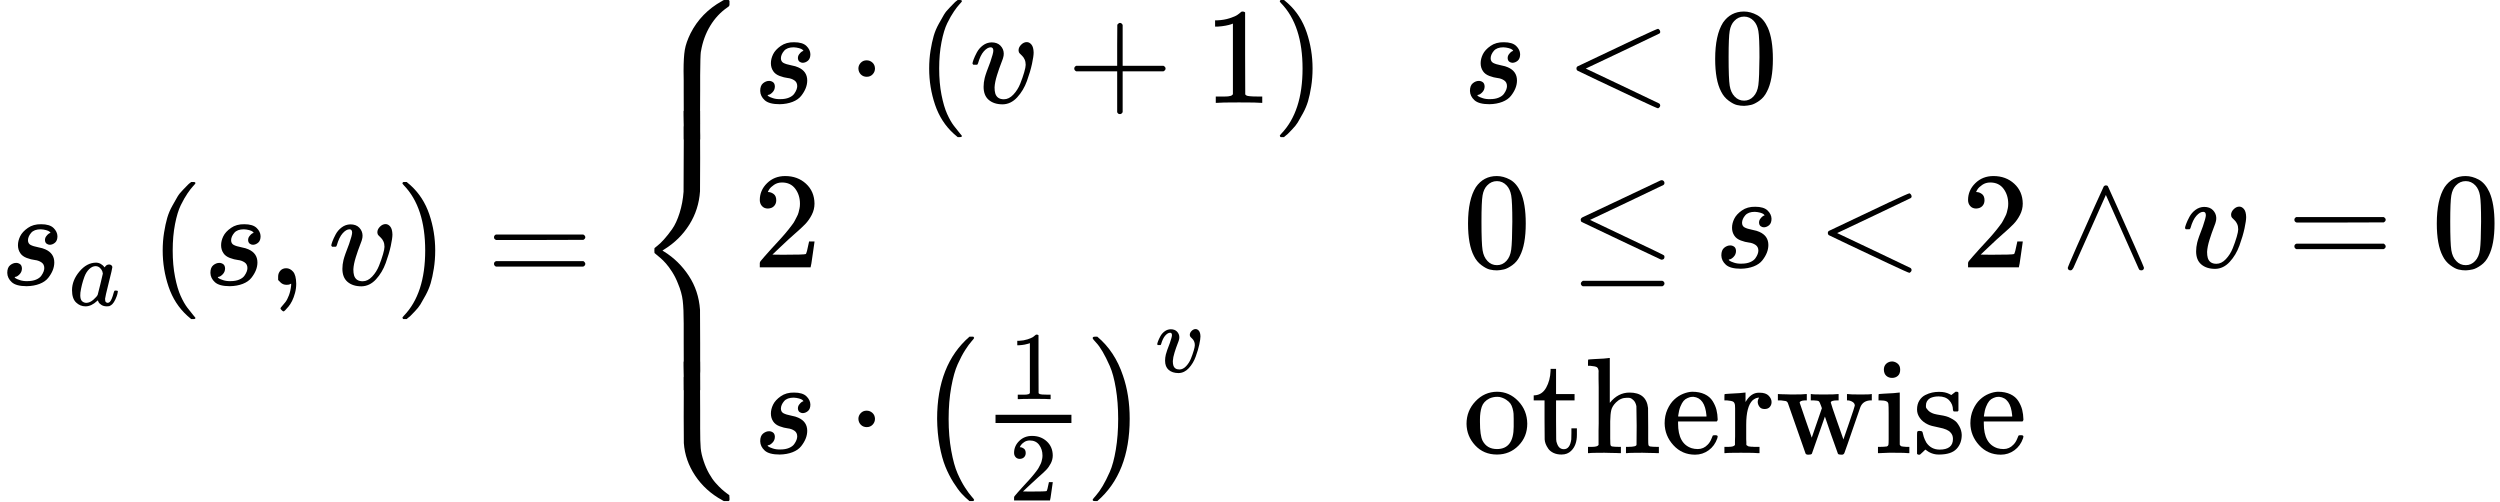
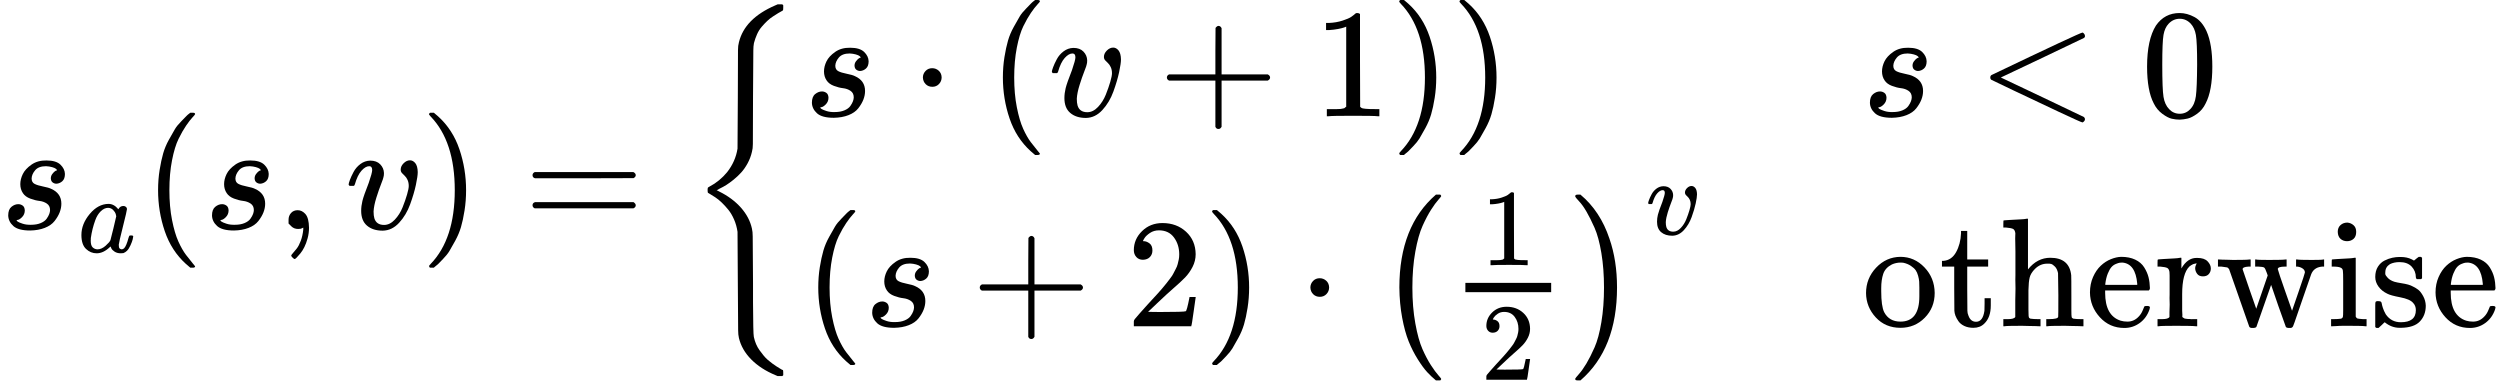
- <svg xmlns="http://www.w3.org/2000/svg" xmlns:xlink="http://www.w3.org/1999/xlink" width="41.256ex" height="8.269ex" role="img" focusable="false" viewBox="0 -2077.4 18234.9 3654.7" aria-hidden="true" style="vertical-align: -3.569ex;">
+ <svg xmlns="http://www.w3.org/2000/svg" xmlns:xlink="http://www.w3.org/1999/xlink" width="36.499ex" height="5.554ex" role="img" focusable="false" viewBox="0 -1477.4 16132.7 2454.7" aria-hidden="true" style="vertical-align: -2.211ex;">
  <defs>
-     <path id="MJX-570-TEX-I-1D460" d="M131 289Q131 321 147 354T203 415T300 442Q362 442 390 415T419 355Q419 323 402 308T364 292Q351 292 340 300T328 326Q328 342 337 354T354 372T367 378Q368 378 368 379Q368 382 361 388T336 399T297 405Q249 405 227 379T204 326Q204 301 223 291T278 274T330 259Q396 230 396 163Q396 135 385 107T352 51T289 7T195 -10Q118 -10 86 19T53 87Q53 126 74 143T118 160Q133 160 146 151T160 120Q160 94 142 76T111 58Q109 57 108 57T107 55Q108 52 115 47T146 34T201 27Q237 27 263 38T301 66T318 97T323 122Q323 150 302 164T254 181T195 196T148 231Q131 256 131 289Z" />
-     <path id="MJX-570-TEX-I-1D44E" d="M33 157Q33 258 109 349T280 441Q331 441 370 392Q386 422 416 422Q429 422 439 414T449 394Q449 381 412 234T374 68Q374 43 381 35T402 26Q411 27 422 35Q443 55 463 131Q469 151 473 152Q475 153 483 153H487Q506 153 506 144Q506 138 501 117T481 63T449 13Q436 0 417 -8Q409 -10 393 -10Q359 -10 336 5T306 36L300 51Q299 52 296 50Q294 48 292 46Q233 -10 172 -10Q117 -10 75 30T33 157ZM351 328Q351 334 346 350T323 385T277 405Q242 405 210 374T160 293Q131 214 119 129Q119 126 119 118T118 106Q118 61 136 44T179 26Q217 26 254 59T298 110Q300 114 325 217T351 328Z" />
-     <path id="MJX-570-TEX-N-28" d="M94 250Q94 319 104 381T127 488T164 576T202 643T244 695T277 729T302 750H315H319Q333 750 333 741Q333 738 316 720T275 667T226 581T184 443T167 250T184 58T225 -81T274 -167T316 -220T333 -241Q333 -250 318 -250H315H302L274 -226Q180 -141 137 -14T94 250Z" />
-     <path id="MJX-570-TEX-N-2C" d="M78 35T78 60T94 103T137 121Q165 121 187 96T210 8Q210 -27 201 -60T180 -117T154 -158T130 -185T117 -194Q113 -194 104 -185T95 -172Q95 -168 106 -156T131 -126T157 -76T173 -3V9L172 8Q170 7 167 6T161 3T152 1T140 0Q113 0 96 17Z" />
-     <path id="MJX-570-TEX-I-1D463" d="M173 380Q173 405 154 405Q130 405 104 376T61 287Q60 286 59 284T58 281T56 279T53 278T49 278T41 278H27Q21 284 21 287Q21 294 29 316T53 368T97 419T160 441Q202 441 225 417T249 361Q249 344 246 335Q246 329 231 291T200 202T182 113Q182 86 187 69Q200 26 250 26Q287 26 319 60T369 139T398 222T409 277Q409 300 401 317T383 343T365 361T357 383Q357 405 376 424T417 443Q436 443 451 425T467 367Q467 340 455 284T418 159T347 40T241 -11Q177 -11 139 22Q102 54 102 117Q102 148 110 181T151 298Q173 362 173 380Z" />
-     <path id="MJX-570-TEX-N-29" d="M60 749L64 750Q69 750 74 750H86L114 726Q208 641 251 514T294 250Q294 182 284 119T261 12T224 -76T186 -143T145 -194T113 -227T90 -246Q87 -249 86 -250H74Q66 -250 63 -250T58 -247T55 -238Q56 -237 66 -225Q221 -64 221 250T66 725Q56 737 55 738Q55 746 60 749Z" />
-     <path id="MJX-570-TEX-N-3D" d="M56 347Q56 360 70 367H707Q722 359 722 347Q722 336 708 328L390 327H72Q56 332 56 347ZM56 153Q56 168 72 173H708Q722 163 722 153Q722 140 707 133H70Q56 140 56 153Z" />
-     <path id="MJX-570-TEX-S4-23A7" d="M712 899L718 893V876V865Q718 854 704 846Q627 793 577 710T510 525Q510 524 509 521Q505 493 504 349Q504 345 504 334Q504 277 504 240Q504 -2 503 -4Q502 -8 494 -9T444 -10Q392 -10 390 -9Q387 -8 386 -5Q384 5 384 230Q384 262 384 312T383 382Q383 481 392 535T434 656Q510 806 664 892L677 899H712Z" />
-     <path id="MJX-570-TEX-S4-23A9" d="M718 -893L712 -899H677L666 -893Q542 -825 468 -714T385 -476Q384 -466 384 -282Q384 3 385 5L389 9Q392 10 444 10Q486 10 494 9T503 4Q504 2 504 -239V-310V-366Q504 -470 508 -513T530 -609Q546 -657 569 -698T617 -767T661 -812T699 -843T717 -856T718 -876V-893Z" />
-     <path id="MJX-570-TEX-S4-23A8" d="M389 1159Q391 1160 455 1160Q496 1160 498 1159Q501 1158 502 1155Q504 1145 504 924Q504 691 503 682Q494 549 425 439T243 259L229 250L243 241Q349 175 421 66T503 -182Q504 -191 504 -424Q504 -600 504 -629T499 -659H498Q496 -660 444 -660T390 -659Q387 -658 386 -655Q384 -645 384 -425V-282Q384 -176 377 -116T342 10Q325 54 301 92T255 155T214 196T183 222T171 232Q170 233 170 250T171 268Q171 269 191 284T240 331T300 407T354 524T383 679Q384 691 384 925Q384 1152 385 1155L389 1159Z" />
-     <path id="MJX-570-TEX-S4-23AA" d="M384 150V266Q384 304 389 309Q391 310 455 310Q496 310 498 309Q502 308 503 298Q504 283 504 150Q504 32 504 12T499 -9H498Q496 -10 444 -10T390 -9Q386 -8 385 2Q384 17 384 150Z" />
-     <path id="MJX-570-TEX-N-22C5" d="M78 250Q78 274 95 292T138 310Q162 310 180 294T199 251Q199 226 182 208T139 190T96 207T78 250Z" />
-     <path id="MJX-570-TEX-N-2B" d="M56 237T56 250T70 270H369V420L370 570Q380 583 389 583Q402 583 409 568V270H707Q722 262 722 250T707 230H409V-68Q401 -82 391 -82H389H387Q375 -82 369 -68V230H70Q56 237 56 250Z" />
-     <path id="MJX-570-TEX-N-31" d="M213 578L200 573Q186 568 160 563T102 556H83V602H102Q149 604 189 617T245 641T273 663Q275 666 285 666Q294 666 302 660V361L303 61Q310 54 315 52T339 48T401 46H427V0H416Q395 3 257 3Q121 3 100 0H88V46H114Q136 46 152 46T177 47T193 50T201 52T207 57T213 61V578Z" />
-     <path id="MJX-570-TEX-N-3C" d="M694 -11T694 -19T688 -33T678 -40Q671 -40 524 29T234 166L90 235Q83 240 83 250Q83 261 91 266Q664 540 678 540Q681 540 687 534T694 519T687 505Q686 504 417 376L151 250L417 124Q686 -4 687 -5Q694 -11 694 -19Z" />
-     <path id="MJX-570-TEX-N-30" d="M96 585Q152 666 249 666Q297 666 345 640T423 548Q460 465 460 320Q460 165 417 83Q397 41 362 16T301 -15T250 -22Q224 -22 198 -16T137 16T82 83Q39 165 39 320Q39 494 96 585ZM321 597Q291 629 250 629Q208 629 178 597Q153 571 145 525T137 333Q137 175 145 125T181 46Q209 16 250 16Q290 16 318 46Q347 76 354 130T362 333Q362 478 354 524T321 597Z" />
-     <path id="MJX-570-TEX-N-32" d="M109 429Q82 429 66 447T50 491Q50 562 103 614T235 666Q326 666 387 610T449 465Q449 422 429 383T381 315T301 241Q265 210 201 149L142 93L218 92Q375 92 385 97Q392 99 409 186V189H449V186Q448 183 436 95T421 3V0H50V19V31Q50 38 56 46T86 81Q115 113 136 137Q145 147 170 174T204 211T233 244T261 278T284 308T305 340T320 369T333 401T340 431T343 464Q343 527 309 573T212 619Q179 619 154 602T119 569T109 550Q109 549 114 549Q132 549 151 535T170 489Q170 464 154 447T109 429Z" />
-     <path id="MJX-570-TEX-N-2264" d="M674 636Q682 636 688 630T694 615T687 601Q686 600 417 472L151 346L399 228Q687 92 691 87Q694 81 694 76Q694 58 676 56H670L382 192Q92 329 90 331Q83 336 83 348Q84 359 96 365Q104 369 382 500T665 634Q669 636 674 636ZM84 -118Q84 -108 99 -98H678Q694 -104 694 -118Q694 -130 679 -138H98Q84 -131 84 -118Z" />
-     <path id="MJX-570-TEX-N-2227" d="M318 591Q325 598 333 598Q344 598 348 591Q349 590 414 445T545 151T611 -4Q609 -22 591 -22Q588 -22 586 -21T581 -20T577 -17T575 -13T572 -9T570 -4L333 528L96 -4Q87 -20 80 -21Q78 -22 75 -22Q57 -22 55 -4Q55 2 120 150T251 444T318 591Z" />
-     <path id="MJX-570-TEX-SO-28" d="M152 251Q152 646 388 850H416Q422 844 422 841Q422 837 403 816T357 753T302 649T255 482T236 250Q236 124 255 19T301 -147T356 -251T403 -315T422 -340Q422 -343 416 -349H388Q359 -325 332 -296T271 -213T212 -97T170 56T152 251Z" />
-     <path id="MJX-570-TEX-SO-29" d="M305 251Q305 -145 69 -349H56Q43 -349 39 -347T35 -338Q37 -333 60 -307T108 -239T160 -136T204 27T221 250T204 473T160 636T108 740T60 807T35 839Q35 850 50 850H56H69Q197 743 256 566Q305 425 305 251Z" />
-     <path id="MJX-570-TEX-N-6F" d="M28 214Q28 309 93 378T250 448Q340 448 405 380T471 215Q471 120 407 55T250 -10Q153 -10 91 57T28 214ZM250 30Q372 30 372 193V225V250Q372 272 371 288T364 326T348 362T317 390T268 410Q263 411 252 411Q222 411 195 399Q152 377 139 338T126 246V226Q126 130 145 91Q177 30 250 30Z" />
-     <path id="MJX-570-TEX-N-74" d="M27 422Q80 426 109 478T141 600V615H181V431H316V385H181V241Q182 116 182 100T189 68Q203 29 238 29Q282 29 292 100Q293 108 293 146V181H333V146V134Q333 57 291 17Q264 -10 221 -10Q187 -10 162 2T124 33T105 68T98 100Q97 107 97 248V385H18V422H27Z" />
-     <path id="MJX-570-TEX-N-68" d="M41 46H55Q94 46 102 60V68Q102 77 102 91T102 124T102 167T103 217T103 272T103 329Q103 366 103 407T103 482T102 542T102 586T102 603Q99 622 88 628T43 637H25V660Q25 683 27 683L37 684Q47 685 66 686T103 688Q120 689 140 690T170 693T181 694H184V367Q244 442 328 442Q451 442 463 329Q464 322 464 190V104Q464 66 466 59T477 49Q498 46 526 46H542V0H534L510 1Q487 2 460 2T422 3Q319 3 310 0H302V46H318Q379 46 379 62Q380 64 380 200Q379 335 378 343Q372 371 358 385T334 402T308 404Q263 404 229 370Q202 343 195 315T187 232V168V108Q187 78 188 68T191 55T200 49Q221 46 249 46H265V0H257L234 1Q210 2 183 2T145 3Q42 3 33 0H25V46H41Z" />
-     <path id="MJX-570-TEX-N-65" d="M28 218Q28 273 48 318T98 391T163 433T229 448Q282 448 320 430T378 380T406 316T415 245Q415 238 408 231H126V216Q126 68 226 36Q246 30 270 30Q312 30 342 62Q359 79 369 104L379 128Q382 131 395 131H398Q415 131 415 121Q415 117 412 108Q393 53 349 21T250 -11Q155 -11 92 58T28 218ZM333 275Q322 403 238 411H236Q228 411 220 410T195 402T166 381T143 340T127 274V267H333V275Z" />
-     <path id="MJX-570-TEX-N-72" d="M36 46H50Q89 46 97 60V68Q97 77 97 91T98 122T98 161T98 203Q98 234 98 269T98 328L97 351Q94 370 83 376T38 385H20V408Q20 431 22 431L32 432Q42 433 60 434T96 436Q112 437 131 438T160 441T171 442H174V373Q213 441 271 441H277Q322 441 343 419T364 373Q364 352 351 337T313 322Q288 322 276 338T263 372Q263 381 265 388T270 400T273 405Q271 407 250 401Q234 393 226 386Q179 341 179 207V154Q179 141 179 127T179 101T180 81T180 66V61Q181 59 183 57T188 54T193 51T200 49T207 48T216 47T225 47T235 46T245 46H276V0H267Q249 3 140 3Q37 3 28 0H20V46H36Z" />
-     <path id="MJX-570-TEX-N-77" d="M90 368Q84 378 76 380T40 385H18V431H24L43 430Q62 430 84 429T116 428Q206 428 221 431H229V385H215Q177 383 177 368Q177 367 221 239L265 113L339 328L333 345Q323 374 316 379Q308 384 278 385H258V431H264Q270 428 348 428Q439 428 454 431H461V385H452Q404 385 404 369Q404 366 418 324T449 234T481 143L496 100L537 219Q579 341 579 347Q579 363 564 373T530 385H522V431H529Q541 428 624 428Q692 428 698 431H703V385H697Q696 385 691 385T682 384Q635 377 619 334L559 161Q546 124 528 71Q508 12 503 1T487 -11H479Q460 -11 456 -4Q455 -3 407 133L361 267Q359 263 266 -4Q261 -11 243 -11H238Q225 -11 220 -3L90 368Z" />
-     <path id="MJX-570-TEX-N-69" d="M69 609Q69 637 87 653T131 669Q154 667 171 652T188 609Q188 579 171 564T129 549Q104 549 87 564T69 609ZM247 0Q232 3 143 3Q132 3 106 3T56 1L34 0H26V46H42Q70 46 91 49Q100 53 102 60T104 102V205V293Q104 345 102 359T88 378Q74 385 41 385H30V408Q30 431 32 431L42 432Q52 433 70 434T106 436Q123 437 142 438T171 441T182 442H185V62Q190 52 197 50T232 46H255V0H247Z" />
-     <path id="MJX-570-TEX-N-73" d="M295 316Q295 356 268 385T190 414Q154 414 128 401Q98 382 98 349Q97 344 98 336T114 312T157 287Q175 282 201 278T245 269T277 256Q294 248 310 236T342 195T359 133Q359 71 321 31T198 -10H190Q138 -10 94 26L86 19L77 10Q71 4 65 -1L54 -11H46H42Q39 -11 33 -5V74V132Q33 153 35 157T45 162H54Q66 162 70 158T75 146T82 119T101 77Q136 26 198 26Q295 26 295 104Q295 133 277 151Q257 175 194 187T111 210Q75 227 54 256T33 318Q33 357 50 384T93 424T143 442T187 447H198Q238 447 268 432L283 424L292 431Q302 440 314 448H322H326Q329 448 335 442V310L329 304H301Q295 310 295 316Z" />
+     <path id="MJX-165-TEX-I-1D460" d="M131 289Q131 321 147 354T203 415T300 442Q362 442 390 415T419 355Q419 323 402 308T364 292Q351 292 340 300T328 326Q328 342 337 354T354 372T367 378Q368 378 368 379Q368 382 361 388T336 399T297 405Q249 405 227 379T204 326Q204 301 223 291T278 274T330 259Q396 230 396 163Q396 135 385 107T352 51T289 7T195 -10Q118 -10 86 19T53 87Q53 126 74 143T118 160Q133 160 146 151T160 120Q160 94 142 76T111 58Q109 57 108 57T107 55Q108 52 115 47T146 34T201 27Q237 27 263 38T301 66T318 97T323 122Q323 150 302 164T254 181T195 196T148 231Q131 256 131 289Z" />
+     <path id="MJX-165-TEX-I-1D44E" d="M33 157Q33 258 109 349T280 441Q331 441 370 392Q386 422 416 422Q429 422 439 414T449 394Q449 381 412 234T374 68Q374 43 381 35T402 26Q411 27 422 35Q443 55 463 131Q469 151 473 152Q475 153 483 153H487Q506 153 506 144Q506 138 501 117T481 63T449 13Q436 0 417 -8Q409 -10 393 -10Q359 -10 336 5T306 36L300 51Q299 52 296 50Q294 48 292 46Q233 -10 172 -10Q117 -10 75 30T33 157ZM351 328Q351 334 346 350T323 385T277 405Q242 405 210 374T160 293Q131 214 119 129Q119 126 119 118T118 106Q118 61 136 44T179 26Q217 26 254 59T298 110Q300 114 325 217T351 328Z" />
+     <path id="MJX-165-TEX-N-28" d="M94 250Q94 319 104 381T127 488T164 576T202 643T244 695T277 729T302 750H315H319Q333 750 333 741Q333 738 316 720T275 667T226 581T184 443T167 250T184 58T225 -81T274 -167T316 -220T333 -241Q333 -250 318 -250H315H302L274 -226Q180 -141 137 -14T94 250Z" />
+     <path id="MJX-165-TEX-N-2C" d="M78 35T78 60T94 103T137 121Q165 121 187 96T210 8Q210 -27 201 -60T180 -117T154 -158T130 -185T117 -194Q113 -194 104 -185T95 -172Q95 -168 106 -156T131 -126T157 -76T173 -3V9L172 8Q170 7 167 6T161 3T152 1T140 0Q113 0 96 17Z" />
+     <path id="MJX-165-TEX-I-1D463" d="M173 380Q173 405 154 405Q130 405 104 376T61 287Q60 286 59 284T58 281T56 279T53 278T49 278T41 278H27Q21 284 21 287Q21 294 29 316T53 368T97 419T160 441Q202 441 225 417T249 361Q249 344 246 335Q246 329 231 291T200 202T182 113Q182 86 187 69Q200 26 250 26Q287 26 319 60T369 139T398 222T409 277Q409 300 401 317T383 343T365 361T357 383Q357 405 376 424T417 443Q436 443 451 425T467 367Q467 340 455 284T418 159T347 40T241 -11Q177 -11 139 22Q102 54 102 117Q102 148 110 181T151 298Q173 362 173 380Z" />
+     <path id="MJX-165-TEX-N-29" d="M60 749L64 750Q69 750 74 750H86L114 726Q208 641 251 514T294 250Q294 182 284 119T261 12T224 -76T186 -143T145 -194T113 -227T90 -246Q87 -249 86 -250H74Q66 -250 63 -250T58 -247T55 -238Q56 -237 66 -225Q221 -64 221 250T66 725Q56 737 55 738Q55 746 60 749Z" />
+     <path id="MJX-165-TEX-N-3D" d="M56 347Q56 360 70 367H707Q722 359 722 347Q722 336 708 328L390 327H72Q56 332 56 347ZM56 153Q56 168 72 173H708Q722 163 722 153Q722 140 707 133H70Q56 140 56 153Z" />
+     <path id="MJX-165-TEX-S3-7B" d="M618 -943L612 -949H582L568 -943Q472 -903 411 -841T332 -703Q327 -682 327 -653T325 -350Q324 -28 323 -18Q317 24 301 61T264 124T221 171T179 205T147 225T132 234Q130 238 130 250Q130 255 130 258T131 264T132 267T134 269T139 272T144 275Q207 308 256 367Q310 436 323 519Q324 529 325 851Q326 1124 326 1154T332 1205Q369 1358 566 1443L582 1450H612L618 1444V1429Q618 1413 616 1411L608 1406Q599 1402 585 1393T552 1372T515 1343T479 1305T449 1257T429 1200Q425 1180 425 1152T423 851Q422 579 422 549T416 498Q407 459 388 424T346 364T297 318T250 284T214 264T197 254L188 251L205 242Q290 200 345 138T416 3Q421 -18 421 -48T423 -349Q423 -397 423 -472Q424 -677 428 -694Q429 -697 429 -699Q434 -722 443 -743T465 -782T491 -816T519 -845T548 -868T574 -886T595 -899T610 -908L616 -910Q618 -912 618 -928V-943Z" />
+     <path id="MJX-165-TEX-N-22C5" d="M78 250Q78 274 95 292T138 310Q162 310 180 294T199 251Q199 226 182 208T139 190T96 207T78 250Z" />
+     <path id="MJX-165-TEX-N-2B" d="M56 237T56 250T70 270H369V420L370 570Q380 583 389 583Q402 583 409 568V270H707Q722 262 722 250T707 230H409V-68Q401 -82 391 -82H389H387Q375 -82 369 -68V230H70Q56 237 56 250Z" />
+     <path id="MJX-165-TEX-N-31" d="M213 578L200 573Q186 568 160 563T102 556H83V602H102Q149 604 189 617T245 641T273 663Q275 666 285 666Q294 666 302 660V361L303 61Q310 54 315 52T339 48T401 46H427V0H416Q395 3 257 3Q121 3 100 0H88V46H114Q136 46 152 46T177 47T193 50T201 52T207 57T213 61V578Z" />
+     <path id="MJX-165-TEX-N-3C" d="M694 -11T694 -19T688 -33T678 -40Q671 -40 524 29T234 166L90 235Q83 240 83 250Q83 261 91 266Q664 540 678 540Q681 540 687 534T694 519T687 505Q686 504 417 376L151 250L417 124Q686 -4 687 -5Q694 -11 694 -19Z" />
+     <path id="MJX-165-TEX-N-30" d="M96 585Q152 666 249 666Q297 666 345 640T423 548Q460 465 460 320Q460 165 417 83Q397 41 362 16T301 -15T250 -22Q224 -22 198 -16T137 16T82 83Q39 165 39 320Q39 494 96 585ZM321 597Q291 629 250 629Q208 629 178 597Q153 571 145 525T137 333Q137 175 145 125T181 46Q209 16 250 16Q290 16 318 46Q347 76 354 130T362 333Q362 478 354 524T321 597Z" />
+     <path id="MJX-165-TEX-N-32" d="M109 429Q82 429 66 447T50 491Q50 562 103 614T235 666Q326 666 387 610T449 465Q449 422 429 383T381 315T301 241Q265 210 201 149L142 93L218 92Q375 92 385 97Q392 99 409 186V189H449V186Q448 183 436 95T421 3V0H50V19V31Q50 38 56 46T86 81Q115 113 136 137Q145 147 170 174T204 211T233 244T261 278T284 308T305 340T320 369T333 401T340 431T343 464Q343 527 309 573T212 619Q179 619 154 602T119 569T109 550Q109 549 114 549Q132 549 151 535T170 489Q170 464 154 447T109 429Z" />
+     <path id="MJX-165-TEX-SO-28" d="M152 251Q152 646 388 850H416Q422 844 422 841Q422 837 403 816T357 753T302 649T255 482T236 250Q236 124 255 19T301 -147T356 -251T403 -315T422 -340Q422 -343 416 -349H388Q359 -325 332 -296T271 -213T212 -97T170 56T152 251Z" />
+     <path id="MJX-165-TEX-SO-29" d="M305 251Q305 -145 69 -349H56Q43 -349 39 -347T35 -338Q37 -333 60 -307T108 -239T160 -136T204 27T221 250T204 473T160 636T108 740T60 807T35 839Q35 850 50 850H56H69Q197 743 256 566Q305 425 305 251Z" />
+     <path id="MJX-165-TEX-N-6F" d="M28 214Q28 309 93 378T250 448Q340 448 405 380T471 215Q471 120 407 55T250 -10Q153 -10 91 57T28 214ZM250 30Q372 30 372 193V225V250Q372 272 371 288T364 326T348 362T317 390T268 410Q263 411 252 411Q222 411 195 399Q152 377 139 338T126 246V226Q126 130 145 91Q177 30 250 30Z" />
+     <path id="MJX-165-TEX-N-74" d="M27 422Q80 426 109 478T141 600V615H181V431H316V385H181V241Q182 116 182 100T189 68Q203 29 238 29Q282 29 292 100Q293 108 293 146V181H333V146V134Q333 57 291 17Q264 -10 221 -10Q187 -10 162 2T124 33T105 68T98 100Q97 107 97 248V385H18V422H27Z" />
+     <path id="MJX-165-TEX-N-68" d="M41 46H55Q94 46 102 60V68Q102 77 102 91T102 124T102 167T103 217T103 272T103 329Q103 366 103 407T103 482T102 542T102 586T102 603Q99 622 88 628T43 637H25V660Q25 683 27 683L37 684Q47 685 66 686T103 688Q120 689 140 690T170 693T181 694H184V367Q244 442 328 442Q451 442 463 329Q464 322 464 190V104Q464 66 466 59T477 49Q498 46 526 46H542V0H534L510 1Q487 2 460 2T422 3Q319 3 310 0H302V46H318Q379 46 379 62Q380 64 380 200Q379 335 378 343Q372 371 358 385T334 402T308 404Q263 404 229 370Q202 343 195 315T187 232V168V108Q187 78 188 68T191 55T200 49Q221 46 249 46H265V0H257L234 1Q210 2 183 2T145 3Q42 3 33 0H25V46H41Z" />
+     <path id="MJX-165-TEX-N-65" d="M28 218Q28 273 48 318T98 391T163 433T229 448Q282 448 320 430T378 380T406 316T415 245Q415 238 408 231H126V216Q126 68 226 36Q246 30 270 30Q312 30 342 62Q359 79 369 104L379 128Q382 131 395 131H398Q415 131 415 121Q415 117 412 108Q393 53 349 21T250 -11Q155 -11 92 58T28 218ZM333 275Q322 403 238 411H236Q228 411 220 410T195 402T166 381T143 340T127 274V267H333V275Z" />
+     <path id="MJX-165-TEX-N-72" d="M36 46H50Q89 46 97 60V68Q97 77 97 91T98 122T98 161T98 203Q98 234 98 269T98 328L97 351Q94 370 83 376T38 385H20V408Q20 431 22 431L32 432Q42 433 60 434T96 436Q112 437 131 438T160 441T171 442H174V373Q213 441 271 441H277Q322 441 343 419T364 373Q364 352 351 337T313 322Q288 322 276 338T263 372Q263 381 265 388T270 400T273 405Q271 407 250 401Q234 393 226 386Q179 341 179 207V154Q179 141 179 127T179 101T180 81T180 66V61Q181 59 183 57T188 54T193 51T200 49T207 48T216 47T225 47T235 46T245 46H276V0H267Q249 3 140 3Q37 3 28 0H20V46H36Z" />
+     <path id="MJX-165-TEX-N-77" d="M90 368Q84 378 76 380T40 385H18V431H24L43 430Q62 430 84 429T116 428Q206 428 221 431H229V385H215Q177 383 177 368Q177 367 221 239L265 113L339 328L333 345Q323 374 316 379Q308 384 278 385H258V431H264Q270 428 348 428Q439 428 454 431H461V385H452Q404 385 404 369Q404 366 418 324T449 234T481 143L496 100L537 219Q579 341 579 347Q579 363 564 373T530 385H522V431H529Q541 428 624 428Q692 428 698 431H703V385H697Q696 385 691 385T682 384Q635 377 619 334L559 161Q546 124 528 71Q508 12 503 1T487 -11H479Q460 -11 456 -4Q455 -3 407 133L361 267Q359 263 266 -4Q261 -11 243 -11H238Q225 -11 220 -3L90 368Z" />
+     <path id="MJX-165-TEX-N-69" d="M69 609Q69 637 87 653T131 669Q154 667 171 652T188 609Q188 579 171 564T129 549Q104 549 87 564T69 609ZM247 0Q232 3 143 3Q132 3 106 3T56 1L34 0H26V46H42Q70 46 91 49Q100 53 102 60T104 102V205V293Q104 345 102 359T88 378Q74 385 41 385H30V408Q30 431 32 431L42 432Q52 433 70 434T106 436Q123 437 142 438T171 441T182 442H185V62Q190 52 197 50T232 46H255V0H247Z" />
+     <path id="MJX-165-TEX-N-73" d="M295 316Q295 356 268 385T190 414Q154 414 128 401Q98 382 98 349Q97 344 98 336T114 312T157 287Q175 282 201 278T245 269T277 256Q294 248 310 236T342 195T359 133Q359 71 321 31T198 -10H190Q138 -10 94 26L86 19L77 10Q71 4 65 -1L54 -11H46H42Q39 -11 33 -5V74V132Q33 153 35 157T45 162H54Q66 162 70 158T75 146T82 119T101 77Q136 26 198 26Q295 26 295 104Q295 133 277 151Q257 175 194 187T111 210Q75 227 54 256T33 318Q33 357 50 384T93 424T143 442T187 447H198Q238 447 268 432L283 424L292 431Q302 440 314 448H322H326Q329 448 335 442V310L329 304H301Q295 310 295 316Z" />
  </defs>
  <g stroke="currentColor" fill="currentColor" stroke-width="0" transform="scale(1,-1)">
    <g data-mml-node="math">
      <g data-mml-node="mstyle">
        <g data-mml-node="TeXAtom" data-mjx-texclass="ORD">
          <g data-mml-node="mtable">
            <g data-mml-node="mtr">
              <g data-mml-node="mtd">
                <g data-mml-node="msub">
                  <g data-mml-node="mi">
-                     <use data-c="1D460" xlink:href="#MJX-570-TEX-I-1D460" />
+                     <use data-c="1D460" xlink:href="#MJX-165-TEX-I-1D460" />
                  </g>
                  <g data-mml-node="mi" transform="translate(502,-150) scale(0.707)">
-                     <use data-c="1D44E" xlink:href="#MJX-570-TEX-I-1D44E" />
+                     <use data-c="1D44E" xlink:href="#MJX-165-TEX-I-1D44E" />
                  </g>
                </g>
-                 <g data-mml-node="mrow" transform="translate(1092.7,0)">
-                   <g data-mml-node="mo">
-                     <use data-c="28" xlink:href="#MJX-570-TEX-N-28" />
+                 <g data-mml-node="mo" transform="translate(926.1,0)">
+                   <use data-c="28" xlink:href="#MJX-165-TEX-N-28" />
+                 </g>
+                 <g data-mml-node="mi" transform="translate(1315.1,0)">
+                   <use data-c="1D460" xlink:href="#MJX-165-TEX-I-1D460" />
+                 </g>
+                 <g data-mml-node="mo" transform="translate(1784.1,0)">
+                   <use data-c="2C" xlink:href="#MJX-165-TEX-N-2C" />
+                 </g>
+                 <g data-mml-node="mi" transform="translate(2228.7,0)">
+                   <use data-c="1D463" xlink:href="#MJX-165-TEX-I-1D463" />
+                 </g>
+                 <g data-mml-node="mo" transform="translate(2713.7,0)">
+                   <use data-c="29" xlink:href="#MJX-165-TEX-N-29" />
+                 </g>
+                 <g data-mml-node="mo" transform="translate(3380.5,0)">
+                   <use data-c="3D" xlink:href="#MJX-165-TEX-N-3D" />
+                 </g>
+                 <g data-mml-node="mrow" transform="translate(4436.3,0)">
+                   <g data-mml-node="mo" transform="translate(0 -0.5)">
+                     <use data-c="7B" xlink:href="#MJX-165-TEX-S3-7B" />
                  </g>
-                   <g data-mml-node="mi" transform="translate(389,0)">
-                     <use data-c="1D460" xlink:href="#MJX-570-TEX-I-1D460" />
-                   </g>
-                   <g data-mml-node="mo" transform="translate(858,0)">
-                     <use data-c="2C" xlink:href="#MJX-570-TEX-N-2C" />
-                   </g>
-                   <g data-mml-node="mi" transform="translate(1302.7,0)">
-                     <use data-c="1D463" xlink:href="#MJX-570-TEX-I-1D463" />
-                   </g>
-                   <g data-mml-node="mo" transform="translate(1787.7,0)">
-                     <use data-c="29" xlink:href="#MJX-570-TEX-N-29" />
-                   </g>
-                 </g>
-                 <g data-mml-node="mo" transform="translate(3547.2,0)">
-                   <use data-c="3D" xlink:href="#MJX-570-TEX-N-3D" />
-                 </g>
-                 <g data-mml-node="mrow" transform="translate(4602.9,0)">
-                   <g data-mml-node="mo">
-                     <use data-c="23A7" xlink:href="#MJX-570-TEX-S4-23A7" transform="translate(0,1178.4)" />
-                     <use data-c="23A9" xlink:href="#MJX-570-TEX-S4-23A9" transform="translate(0,-678.4)" />
-                     <use data-c="23A8" xlink:href="#MJX-570-TEX-S4-23A8" transform="translate(0,0)" />
-                     <svg width="889" height="208.4" y="1060" x="0" viewBox="0 36.7 889 208.4">
-                       <use data-c="23AA" xlink:href="#MJX-570-TEX-S4-23AA" transform="scale(1,1.025)" />
-                     </svg>
-                     <svg width="889" height="208.4" y="-768.4" x="0" viewBox="0 36.7 889 208.4">
-                       <use data-c="23AA" xlink:href="#MJX-570-TEX-S4-23AA" transform="scale(1,1.025)" />
-                     </svg>
-                   </g>
-                   <g data-mml-node="mtable" transform="translate(889,0)">
-                     <g data-mml-node="mtr" transform="translate(0,1327.4)">
+                   <g data-mml-node="mtable" transform="translate(750,0)">
+                     <g data-mml-node="mtr" transform="translate(0,727.4)">
                      <g data-mml-node="mtd">
                        <g data-mml-node="mi">
-                           <use data-c="1D460" xlink:href="#MJX-570-TEX-I-1D460" />
+                           <use data-c="1D460" xlink:href="#MJX-165-TEX-I-1D460" />
                        </g>
                        <g data-mml-node="mo" transform="translate(691.2,0)">
-                           <use data-c="22C5" xlink:href="#MJX-570-TEX-N-22C5" />
+                           <use data-c="22C5" xlink:href="#MJX-165-TEX-N-22C5" />
                        </g>
                        <g data-mml-node="mo" transform="translate(1191.4,0)">
-                           <use data-c="28" xlink:href="#MJX-570-TEX-N-28" />
+                           <use data-c="28" xlink:href="#MJX-165-TEX-N-28" />
                        </g>
                        <g data-mml-node="mi" transform="translate(1580.4,0)">
-                           <use data-c="1D463" xlink:href="#MJX-570-TEX-I-1D463" />
+                           <use data-c="1D463" xlink:href="#MJX-165-TEX-I-1D463" />
                        </g>
                        <g data-mml-node="mo" transform="translate(2287.7,0)">
-                           <use data-c="2B" xlink:href="#MJX-570-TEX-N-2B" />
+                           <use data-c="2B" xlink:href="#MJX-165-TEX-N-2B" />
                        </g>
                        <g data-mml-node="mn" transform="translate(3287.9,0)">
-                           <use data-c="31" xlink:href="#MJX-570-TEX-N-31" />
+                           <use data-c="31" xlink:href="#MJX-165-TEX-N-31" />
                        </g>
                        <g data-mml-node="mo" transform="translate(3787.9,0)">
-                           <use data-c="29" xlink:href="#MJX-570-TEX-N-29" />
+                           <use data-c="29" xlink:href="#MJX-165-TEX-N-29" />
+                         </g>
+                         <g data-mml-node="mo" transform="translate(4176.9,0)">
+                           <use data-c="29" xlink:href="#MJX-165-TEX-N-29" />
                        </g>
                      </g>
-                       <g data-mml-node="mtd" transform="translate(5176.9,0)">
+                       <g data-mml-node="mtd" transform="translate(6827.4,0)">
                        <g data-mml-node="mi">
-                           <use data-c="1D460" xlink:href="#MJX-570-TEX-I-1D460" />
+                           <use data-c="1D460" xlink:href="#MJX-165-TEX-I-1D460" />
                        </g>
                        <g data-mml-node="mo" transform="translate(746.8,0)">
-                           <use data-c="3C" xlink:href="#MJX-570-TEX-N-3C" />
+                           <use data-c="3C" xlink:href="#MJX-165-TEX-N-3C" />
                        </g>
                        <g data-mml-node="mn" transform="translate(1802.6,0)">
-                           <use data-c="30" xlink:href="#MJX-570-TEX-N-30" />
+                           <use data-c="30" xlink:href="#MJX-165-TEX-N-30" />
                        </g>
                      </g>
                    </g>
-                     <g data-mml-node="mtr" transform="translate(0,127.4)">
+                     <g data-mml-node="mtr" transform="translate(0,-627.9)">
                      <g data-mml-node="mtd">
-                         <g data-mml-node="mn">
-                           <use data-c="32" xlink:href="#MJX-570-TEX-N-32" />
+                         <g data-mml-node="mo">
+                           <use data-c="28" xlink:href="#MJX-165-TEX-N-28" />
                        </g>
-                       </g>
-                       <g data-mml-node="mtd" transform="translate(5176.9,0)">
-                         <g data-mml-node="mn">
-                           <use data-c="30" xlink:href="#MJX-570-TEX-N-30" />
+                         <g data-mml-node="mi" transform="translate(389,0)">
+                           <use data-c="1D460" xlink:href="#MJX-165-TEX-I-1D460" />
                        </g>
-                         <g data-mml-node="mo" transform="translate(777.8,0)">
-                           <use data-c="2264" xlink:href="#MJX-570-TEX-N-2264" />
+                         <g data-mml-node="mo" transform="translate(1080.2,0)">
+                           <use data-c="2B" xlink:href="#MJX-165-TEX-N-2B" />
                        </g>
-                         <g data-mml-node="mi" transform="translate(1833.6,0)">
-                           <use data-c="1D460" xlink:href="#MJX-570-TEX-I-1D460" />
+                         <g data-mml-node="mn" transform="translate(2080.4,0)">
+                           <use data-c="32" xlink:href="#MJX-165-TEX-N-32" />
                        </g>
-                         <g data-mml-node="mo" transform="translate(2580.3,0)">
-                           <use data-c="3C" xlink:href="#MJX-570-TEX-N-3C" />
+                         <g data-mml-node="mo" transform="translate(2580.4,0)">
+                           <use data-c="29" xlink:href="#MJX-165-TEX-N-29" />
                        </g>
-                         <g data-mml-node="mn" transform="translate(3636.1,0)">
-                           <use data-c="32" xlink:href="#MJX-570-TEX-N-32" />
+                         <g data-mml-node="mo" transform="translate(3191.7,0)">
+                           <use data-c="22C5" xlink:href="#MJX-165-TEX-N-22C5" />
                        </g>
-                         <g data-mml-node="mo" transform="translate(4358.3,0)">
-                           <use data-c="2227" xlink:href="#MJX-570-TEX-N-2227" />
-                         </g>
-                         <g data-mml-node="mi" transform="translate(5247.6,0)">
-                           <use data-c="1D463" xlink:href="#MJX-570-TEX-I-1D463" />
-                         </g>
-                         <g data-mml-node="mo" transform="translate(6010.3,0)">
-                           <use data-c="3D" xlink:href="#MJX-570-TEX-N-3D" />
-                         </g>
-                         <g data-mml-node="mn" transform="translate(7066.1,0)">
-                           <use data-c="30" xlink:href="#MJX-570-TEX-N-30" />
-                         </g>
-                       </g>
-                     </g>
-                     <g data-mml-node="mtr" transform="translate(0,-1227.9)">
-                       <g data-mml-node="mtd">
-                         <g data-mml-node="mi">
-                           <use data-c="1D460" xlink:href="#MJX-570-TEX-I-1D460" />
-                         </g>
-                         <g data-mml-node="mo" transform="translate(691.2,0)">
-                           <use data-c="22C5" xlink:href="#MJX-570-TEX-N-22C5" />
-                         </g>
-                         <g data-mml-node="msup" transform="translate(1191.4,0)">
+                         <g data-mml-node="msup" transform="translate(3691.9,0)">
                          <g data-mml-node="mrow">
                            <g data-mml-node="mo" transform="translate(0 -0.5)">
-                               <use data-c="28" xlink:href="#MJX-570-TEX-SO-28" />
+                               <use data-c="28" xlink:href="#MJX-165-TEX-SO-28" />
                            </g>
                            <g data-mml-node="mfrac" transform="translate(458,0)">
                              <g data-mml-node="mn" transform="translate(220,394) scale(0.707)">
-                                 <use data-c="31" xlink:href="#MJX-570-TEX-N-31" />
+                                 <use data-c="31" xlink:href="#MJX-165-TEX-N-31" />
                              </g>
                              <g data-mml-node="mn" transform="translate(220,-345) scale(0.707)">
-                                 <use data-c="32" xlink:href="#MJX-570-TEX-N-32" />
+                                 <use data-c="32" xlink:href="#MJX-165-TEX-N-32" />
                              </g>
                              <rect width="553.6" height="60" x="120" y="220" />
                            </g>
                            <g data-mml-node="mo" transform="translate(1251.6,0) translate(0 -0.5)">
-                               <use data-c="29" xlink:href="#MJX-570-TEX-SO-29" />
+                               <use data-c="29" xlink:href="#MJX-165-TEX-SO-29" />
                            </g>
                          </g>
                          <g data-mml-node="mi" transform="translate(1742.6,592) scale(0.707)">
-                             <use data-c="1D463" xlink:href="#MJX-570-TEX-I-1D463" />
+                             <use data-c="1D463" xlink:href="#MJX-165-TEX-I-1D463" />
                          </g>
                        </g>
                      </g>
-                       <g data-mml-node="mtd" transform="translate(5176.9,0)">
+                       <g data-mml-node="mtd" transform="translate(6827.4,0)">
                        <g data-mml-node="mtext">
-                           <use data-c="6F" xlink:href="#MJX-570-TEX-N-6F" />
-                           <use data-c="74" xlink:href="#MJX-570-TEX-N-74" transform="translate(500,0)" />
-                           <use data-c="68" xlink:href="#MJX-570-TEX-N-68" transform="translate(889,0)" />
-                           <use data-c="65" xlink:href="#MJX-570-TEX-N-65" transform="translate(1445,0)" />
-                           <use data-c="72" xlink:href="#MJX-570-TEX-N-72" transform="translate(1889,0)" />
-                           <use data-c="77" xlink:href="#MJX-570-TEX-N-77" transform="translate(2281,0)" />
-                           <use data-c="69" xlink:href="#MJX-570-TEX-N-69" transform="translate(3003,0)" />
-                           <use data-c="73" xlink:href="#MJX-570-TEX-N-73" transform="translate(3281,0)" />
-                           <use data-c="65" xlink:href="#MJX-570-TEX-N-65" transform="translate(3675,0)" />
+                           <use data-c="6F" xlink:href="#MJX-165-TEX-N-6F" />
+                           <use data-c="74" xlink:href="#MJX-165-TEX-N-74" transform="translate(500,0)" />
+                           <use data-c="68" xlink:href="#MJX-165-TEX-N-68" transform="translate(889,0)" />
+                           <use data-c="65" xlink:href="#MJX-165-TEX-N-65" transform="translate(1445,0)" />
+                           <use data-c="72" xlink:href="#MJX-165-TEX-N-72" transform="translate(1889,0)" />
+                           <use data-c="77" xlink:href="#MJX-165-TEX-N-77" transform="translate(2281,0)" />
+                           <use data-c="69" xlink:href="#MJX-165-TEX-N-69" transform="translate(3003,0)" />
+                           <use data-c="73" xlink:href="#MJX-165-TEX-N-73" transform="translate(3281,0)" />
+                           <use data-c="65" xlink:href="#MJX-165-TEX-N-65" transform="translate(3675,0)" />
                        </g>
                      </g>
                    </g>
                  </g>
-                   <g data-mml-node="mo" transform="translate(13632,0) translate(0 250)" />
+                   <g data-mml-node="mo" transform="translate(11696.4,0) translate(0 250)" />
                </g>
              </g>
            </g>
          </g>
        </g>
      </g>
    </g>
  </g>
</svg>
